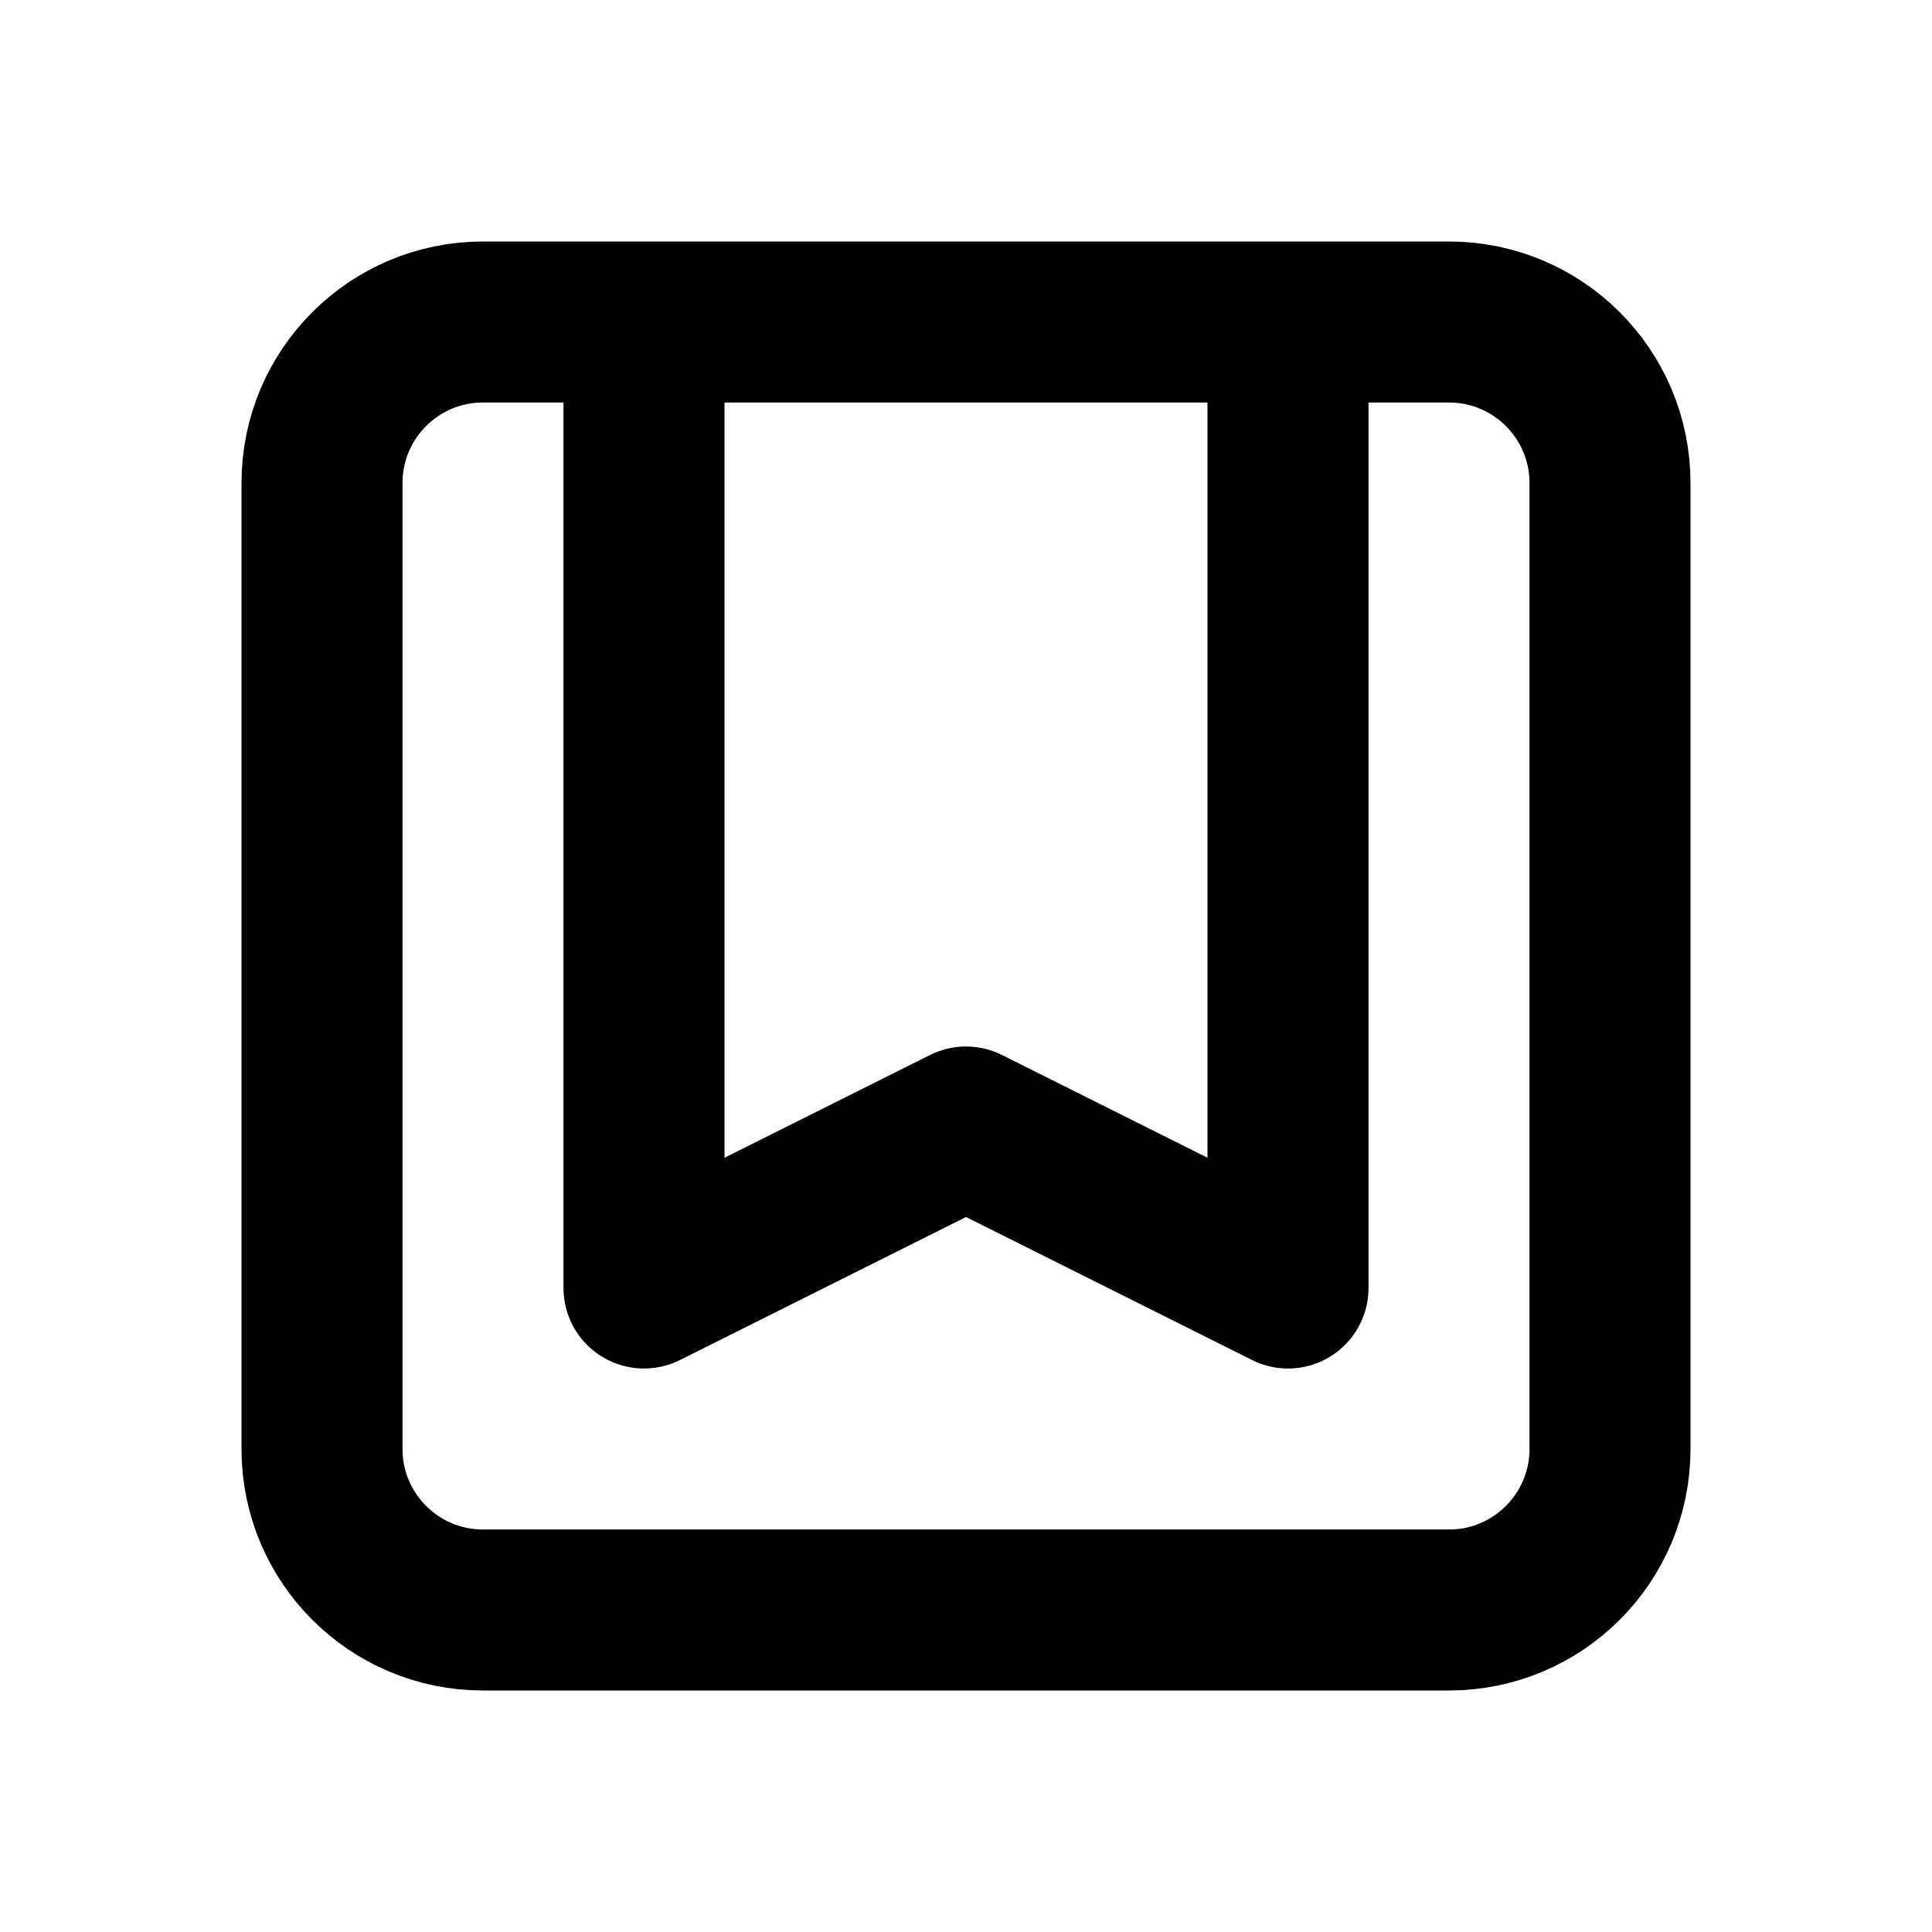
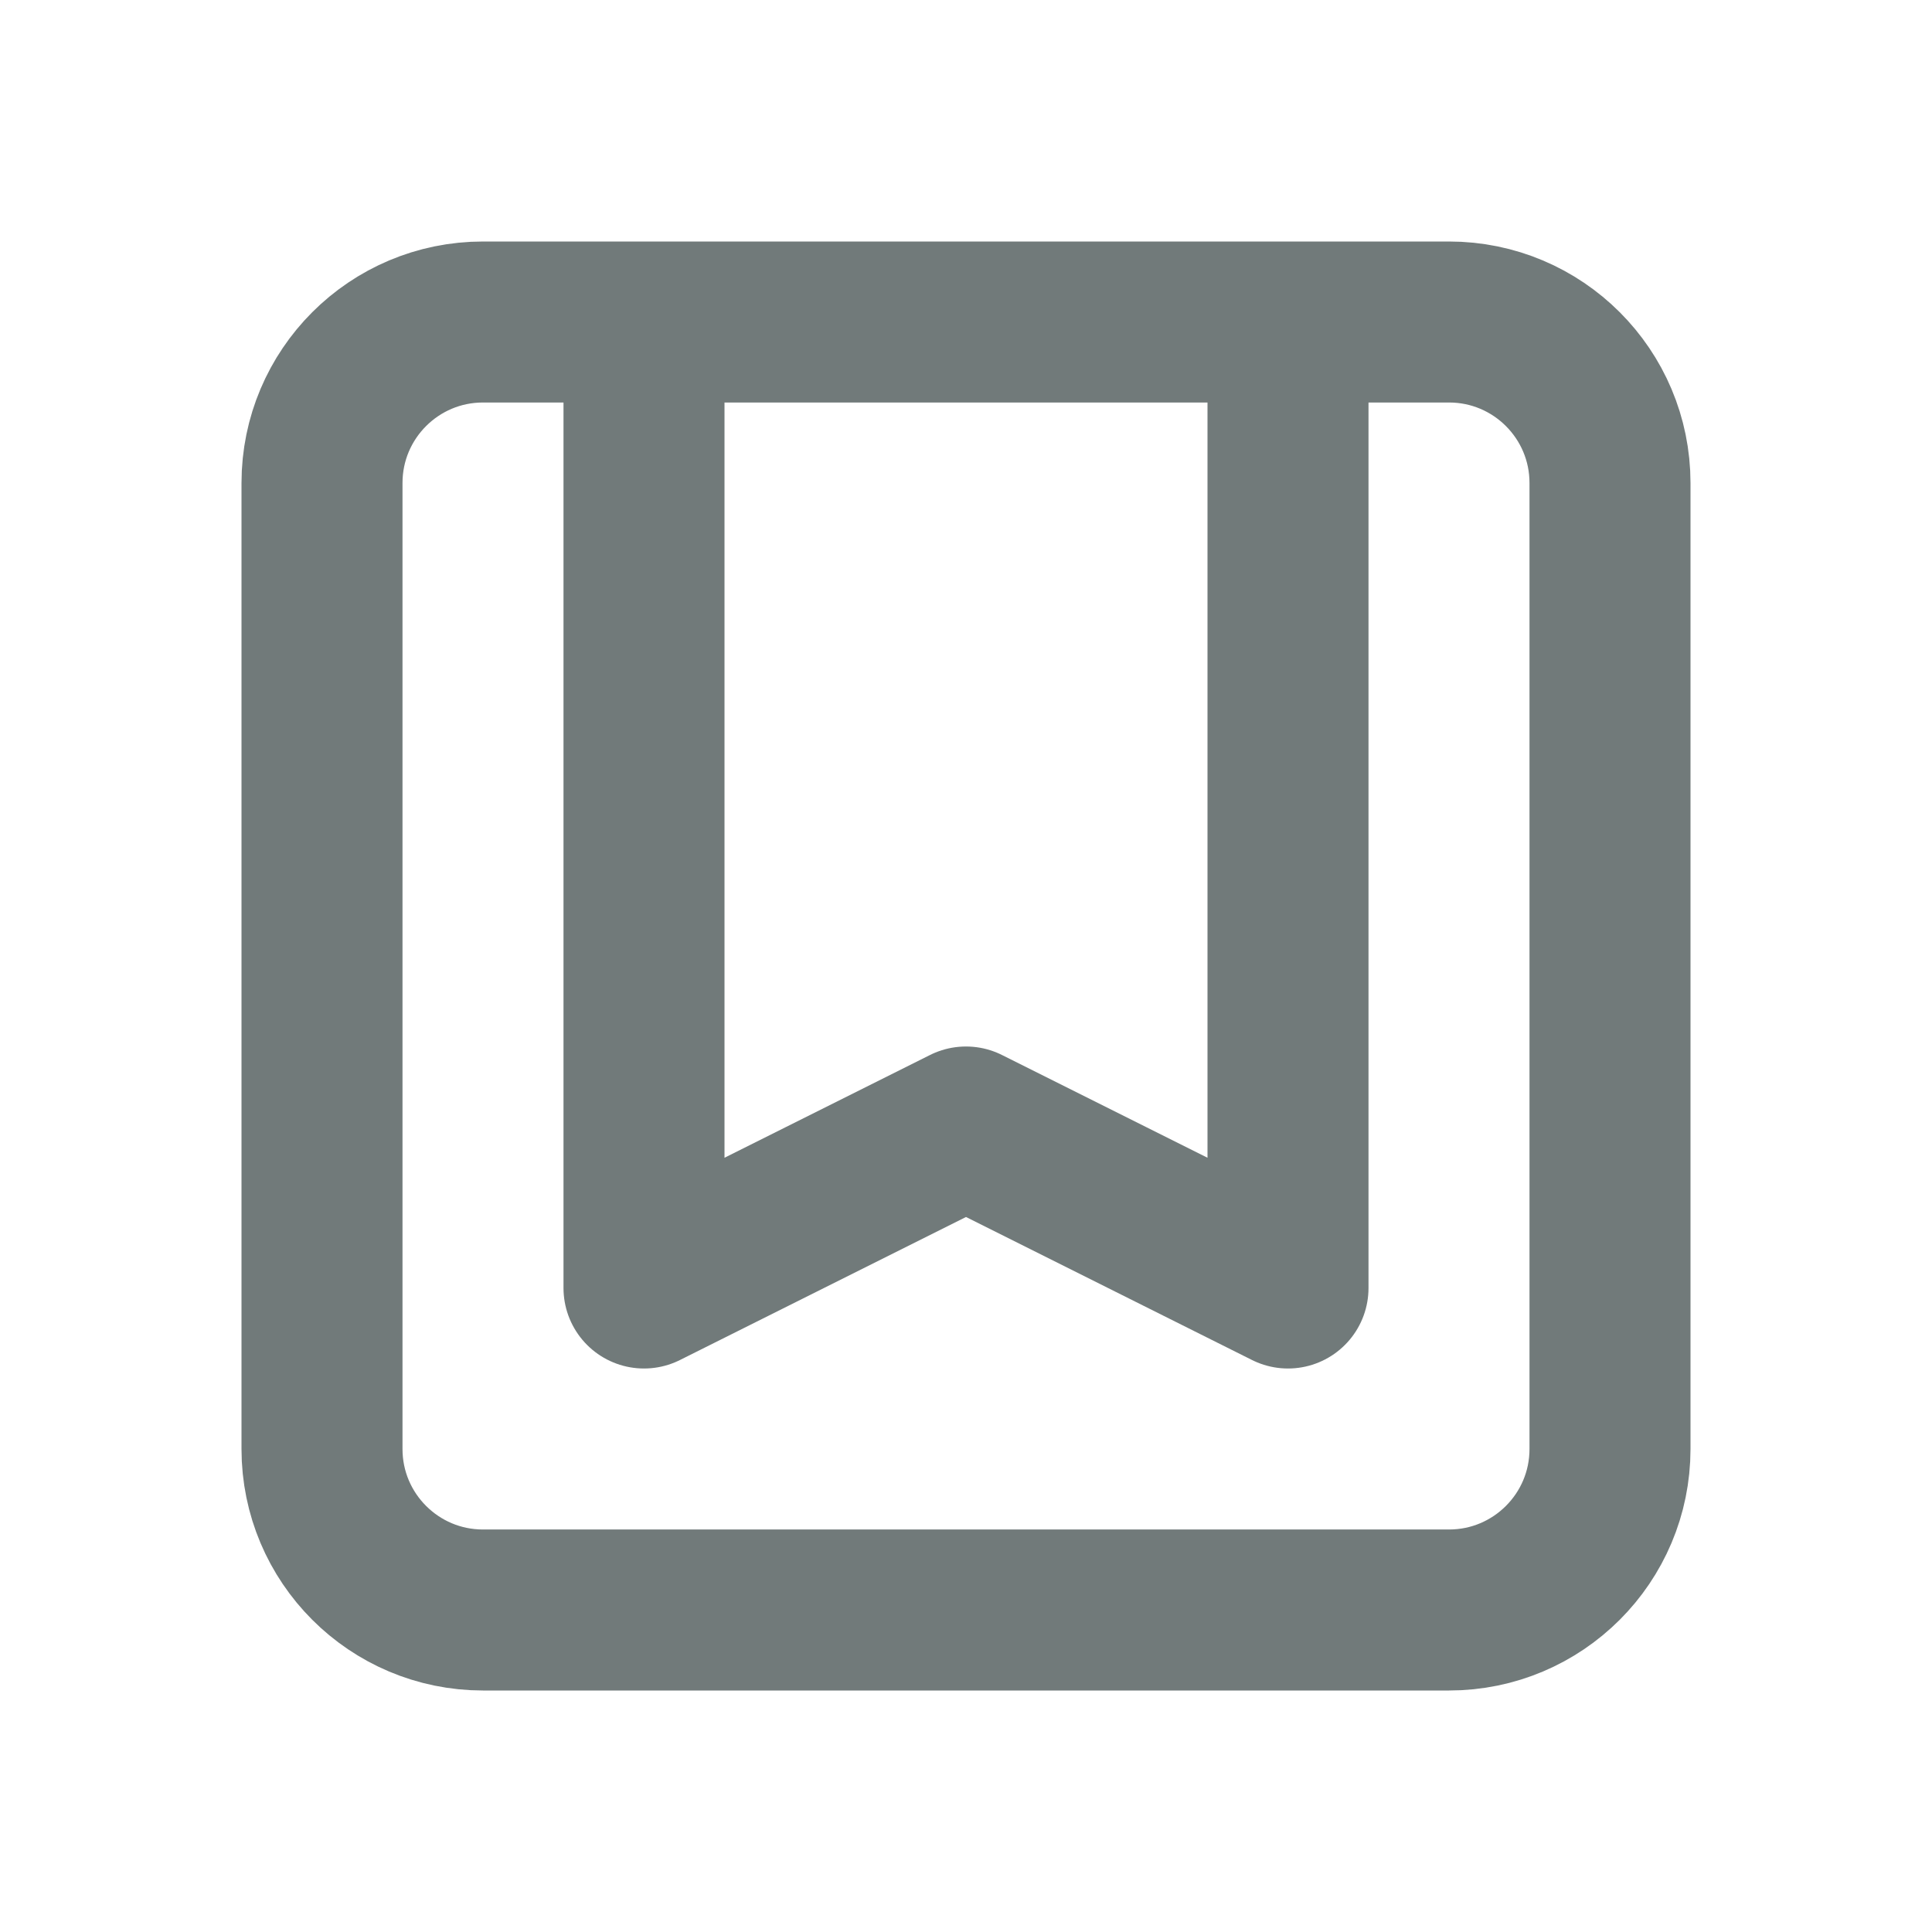
- <svg xmlns="http://www.w3.org/2000/svg" class="icon" fill="none" viewBox="0 0 24 24" stroke="currentColor">
+ <svg xmlns="http://www.w3.org/2000/svg" fill="none" viewBox="0 0 24 24" style="stroke: rgb(113, 122, 122);">
  <path stroke-linecap="round" stroke-linejoin="round" stroke-width="2" d="M16 4v12l-4-2-4 2V4M6 20h12a2 2 0 002-2V6a2 2 0 00-2-2H6a2 2 0 00-2 2v12a2 2 0 002 2z" />
</svg>
